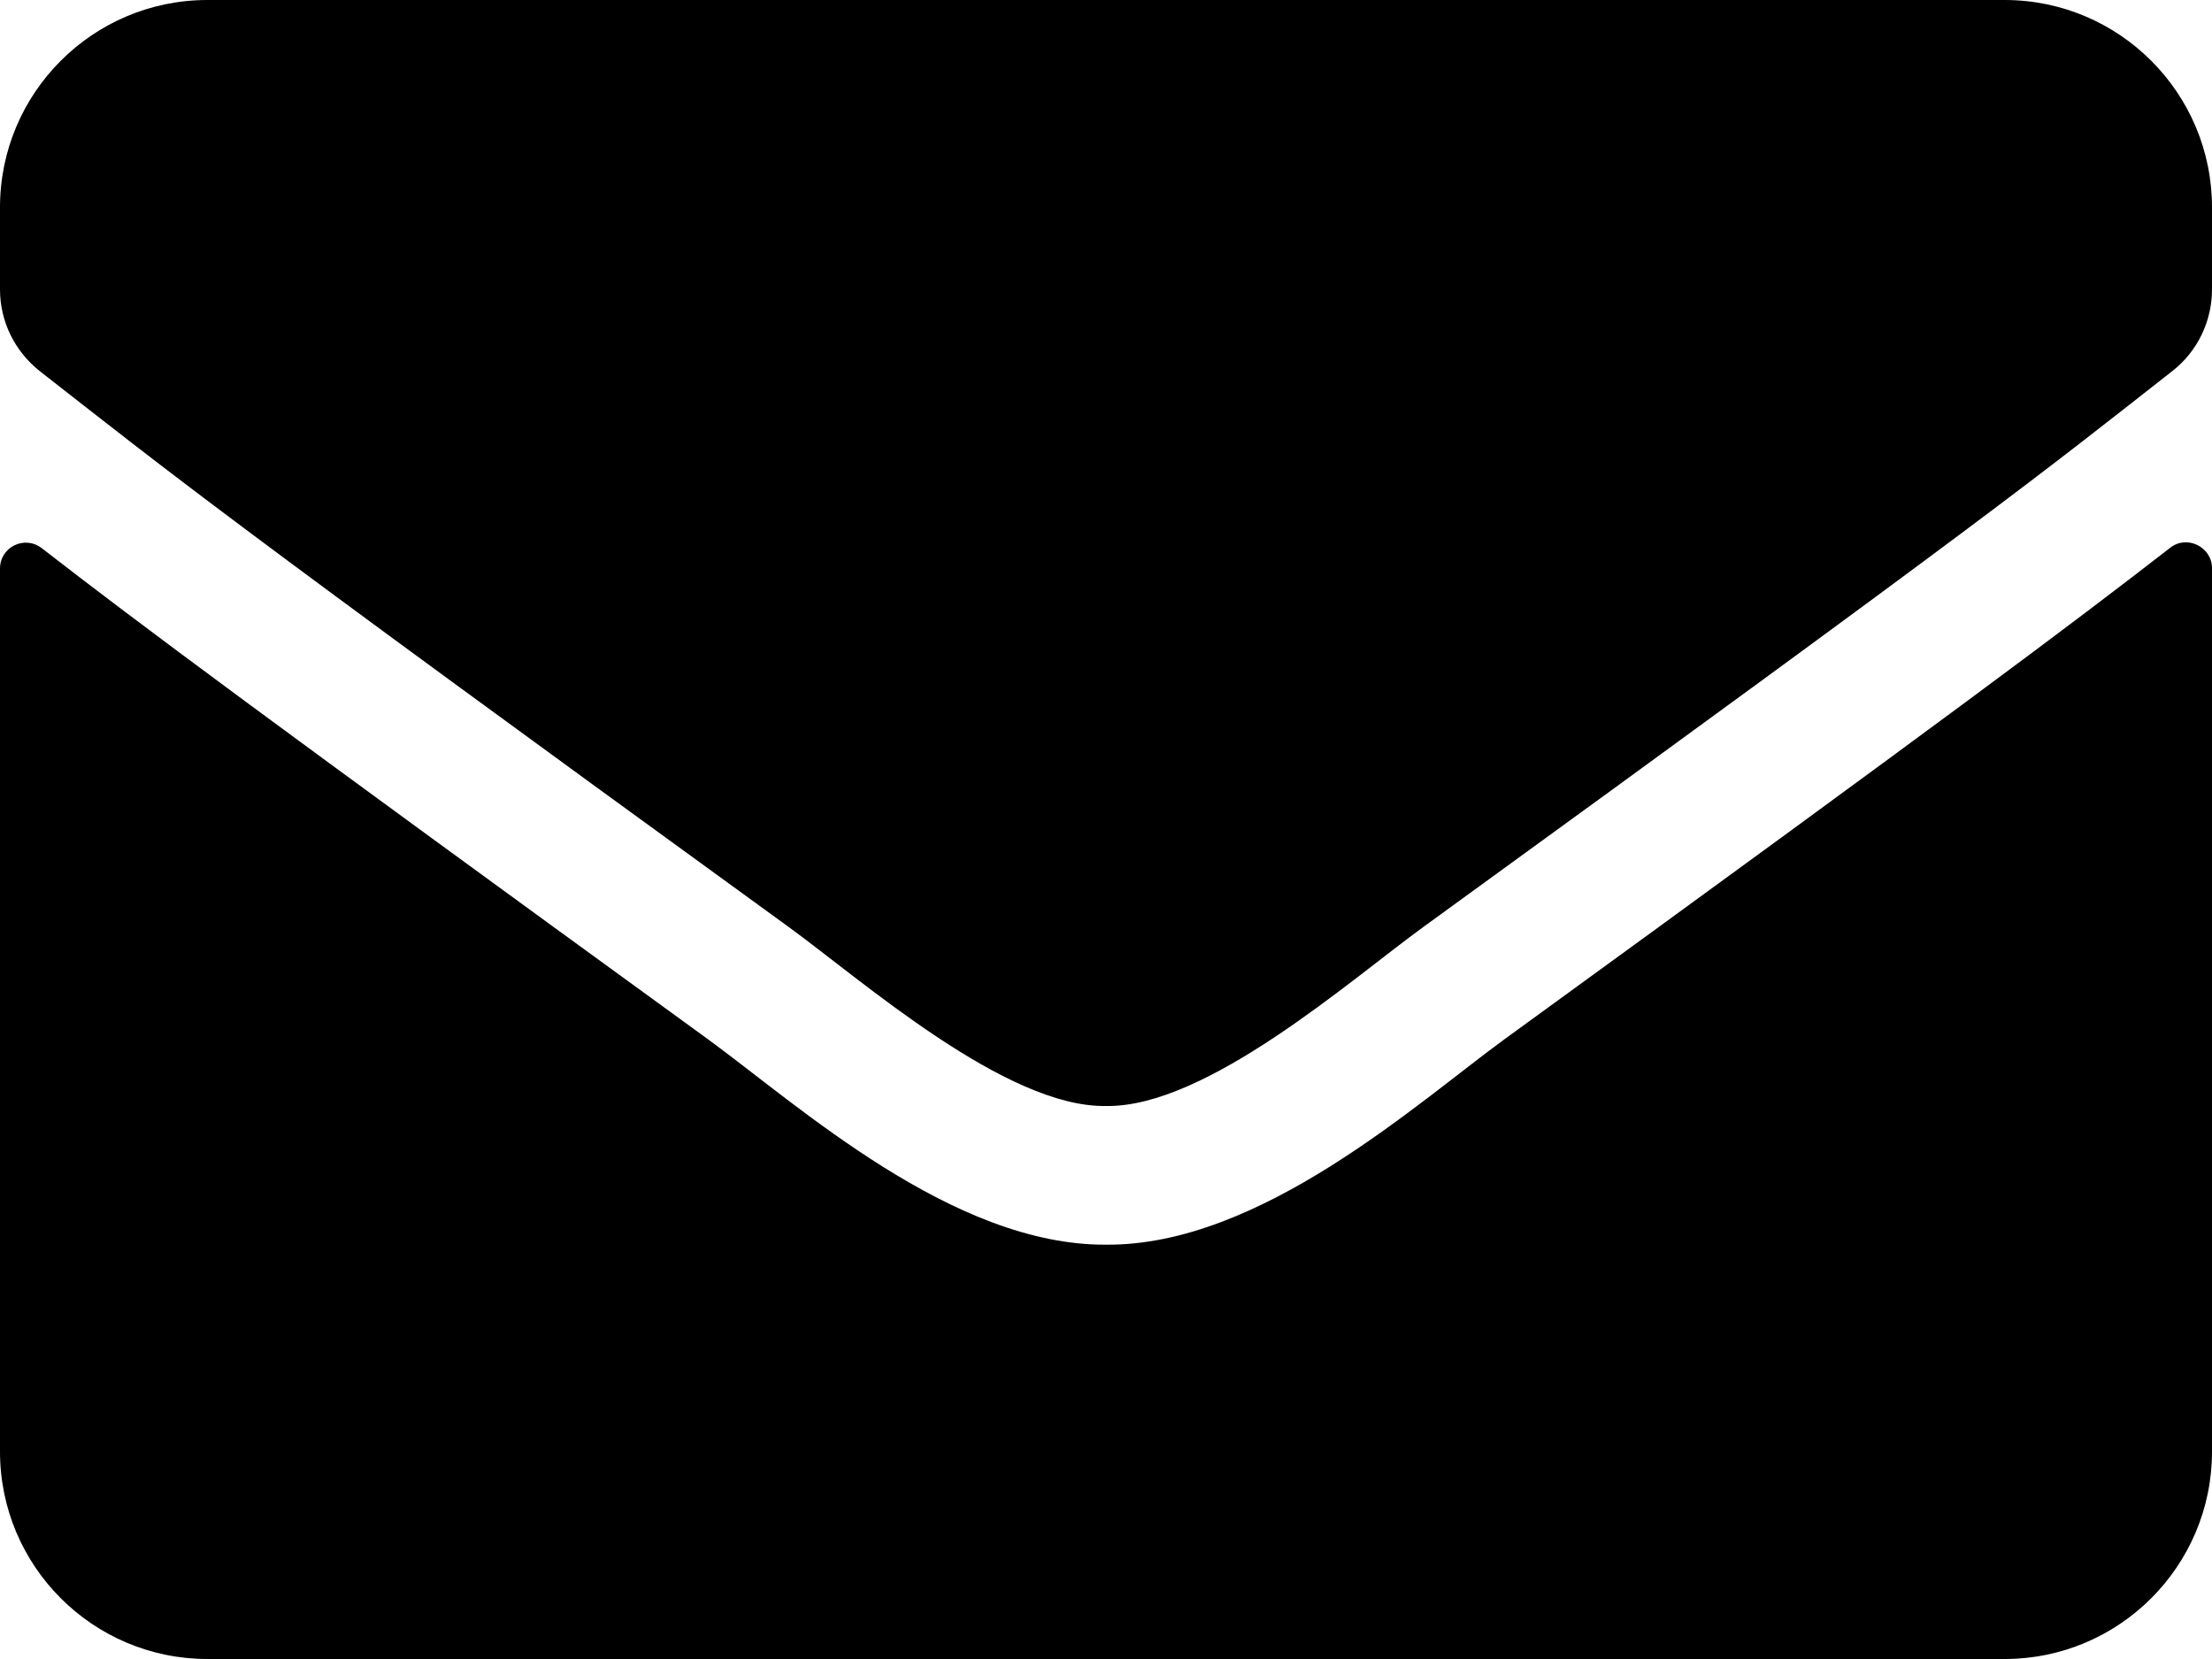
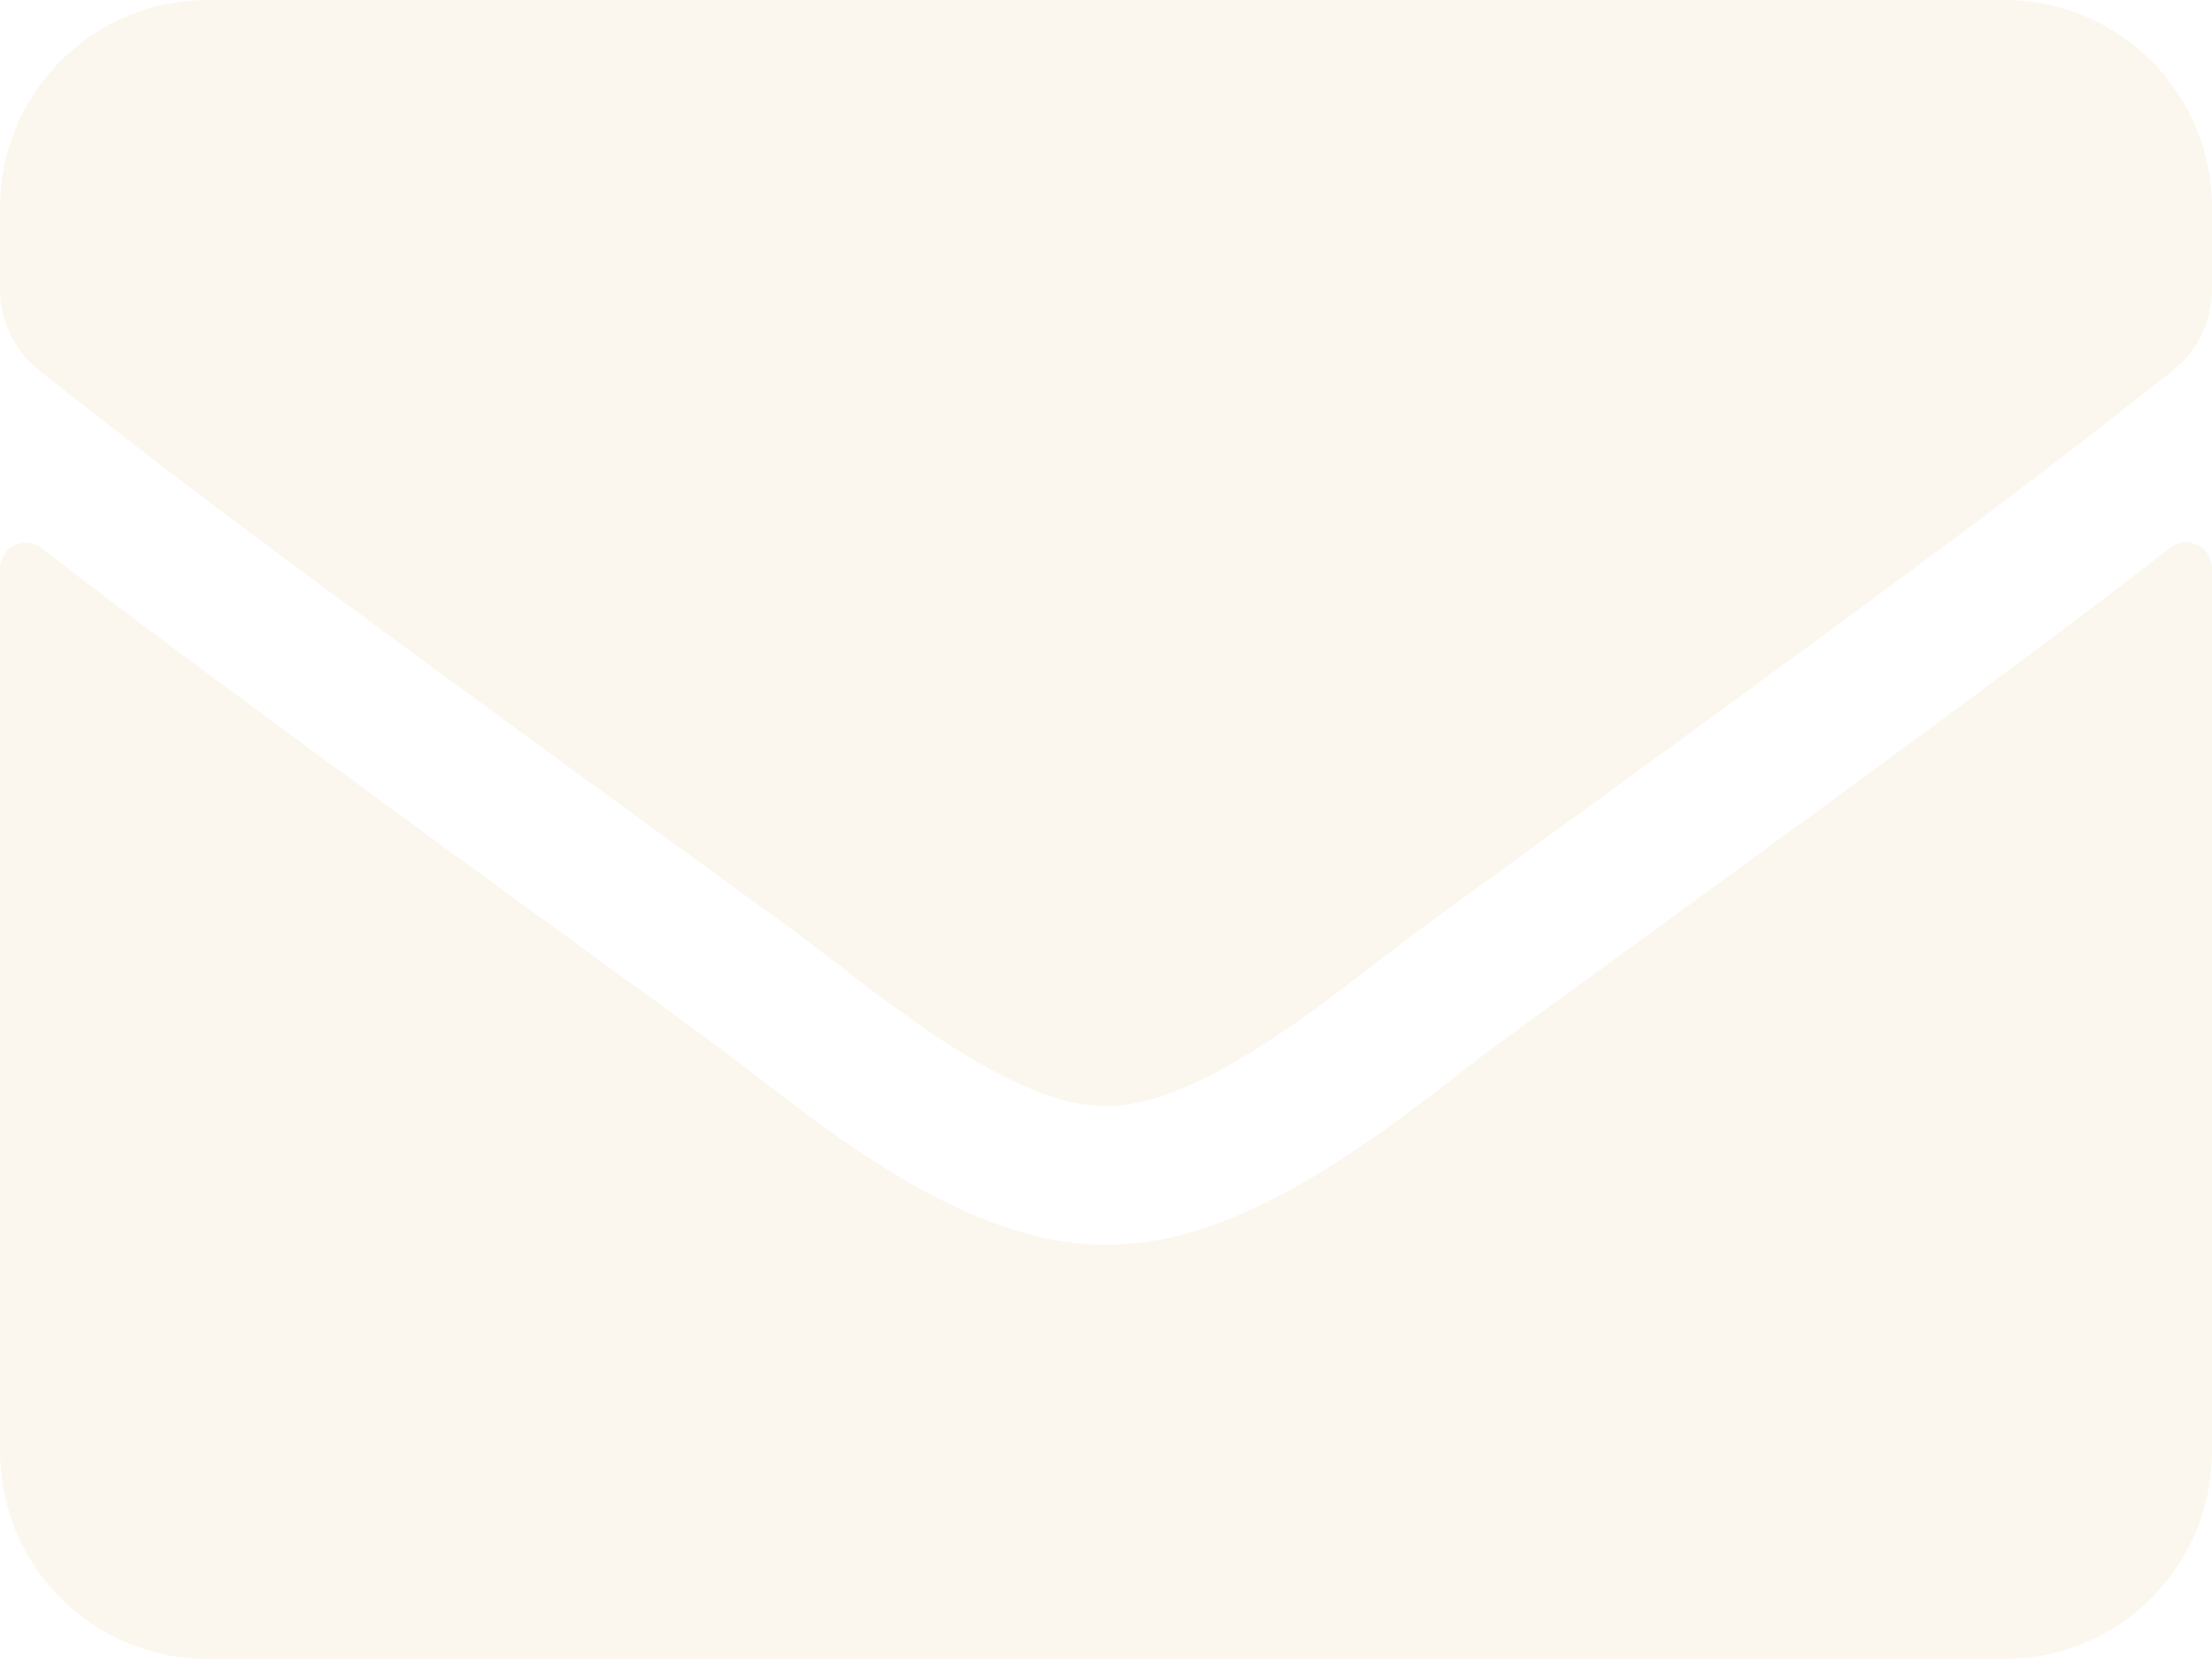
<svg xmlns="http://www.w3.org/2000/svg" width="36" height="27" viewBox="0 0 36 27" fill="none">
-   <path d="M35.318 8.916C35.592 8.698 36 8.902 36 9.246V23.625C36 25.488 34.488 27 32.625 27H3.375C1.512 27 0 25.488 0 23.625V9.253C0 8.902 0.401 8.705 0.682 8.923C2.257 10.146 4.345 11.7 11.517 16.91C13.001 17.993 15.504 20.271 18 20.257C20.51 20.278 23.062 17.951 24.49 16.91C31.662 11.7 33.743 10.139 35.318 8.916ZM18 18C19.631 18.028 21.98 15.947 23.161 15.089C32.491 8.318 33.202 7.727 35.353 6.04C35.761 5.723 36 5.231 36 4.711V3.375C36 1.512 34.488 0 32.625 0H3.375C1.512 0 0 1.512 0 3.375V4.711C0 5.231 0.239 5.716 0.647 6.04C2.798 7.72 3.509 8.318 12.839 15.089C14.02 15.947 16.369 18.028 18 18Z" fill="black" />
+   <path d="M35.318 8.916C35.592 8.698 36 8.902 36 9.246V23.625C36 25.488 34.488 27 32.625 27H3.375C1.512 27 0 25.488 0 23.625V9.253C0 8.902 0.401 8.705 0.682 8.923C2.257 10.146 4.345 11.7 11.517 16.91C13.001 17.993 15.504 20.271 18 20.257C20.51 20.278 23.062 17.951 24.49 16.91C31.662 11.7 33.743 10.139 35.318 8.916ZM18 18C19.631 18.028 21.98 15.947 23.161 15.089C32.491 8.318 33.202 7.727 35.353 6.04C35.761 5.723 36 5.231 36 4.711V3.375C36 1.512 34.488 0 32.625 0H3.375C1.512 0 0 1.512 0 3.375V4.711C0 5.231 0.239 5.716 0.647 6.04C2.798 7.72 3.509 8.318 12.839 15.089C14.02 15.947 16.369 18.028 18 18Z" fill="#FCF7EE" />
</svg>
